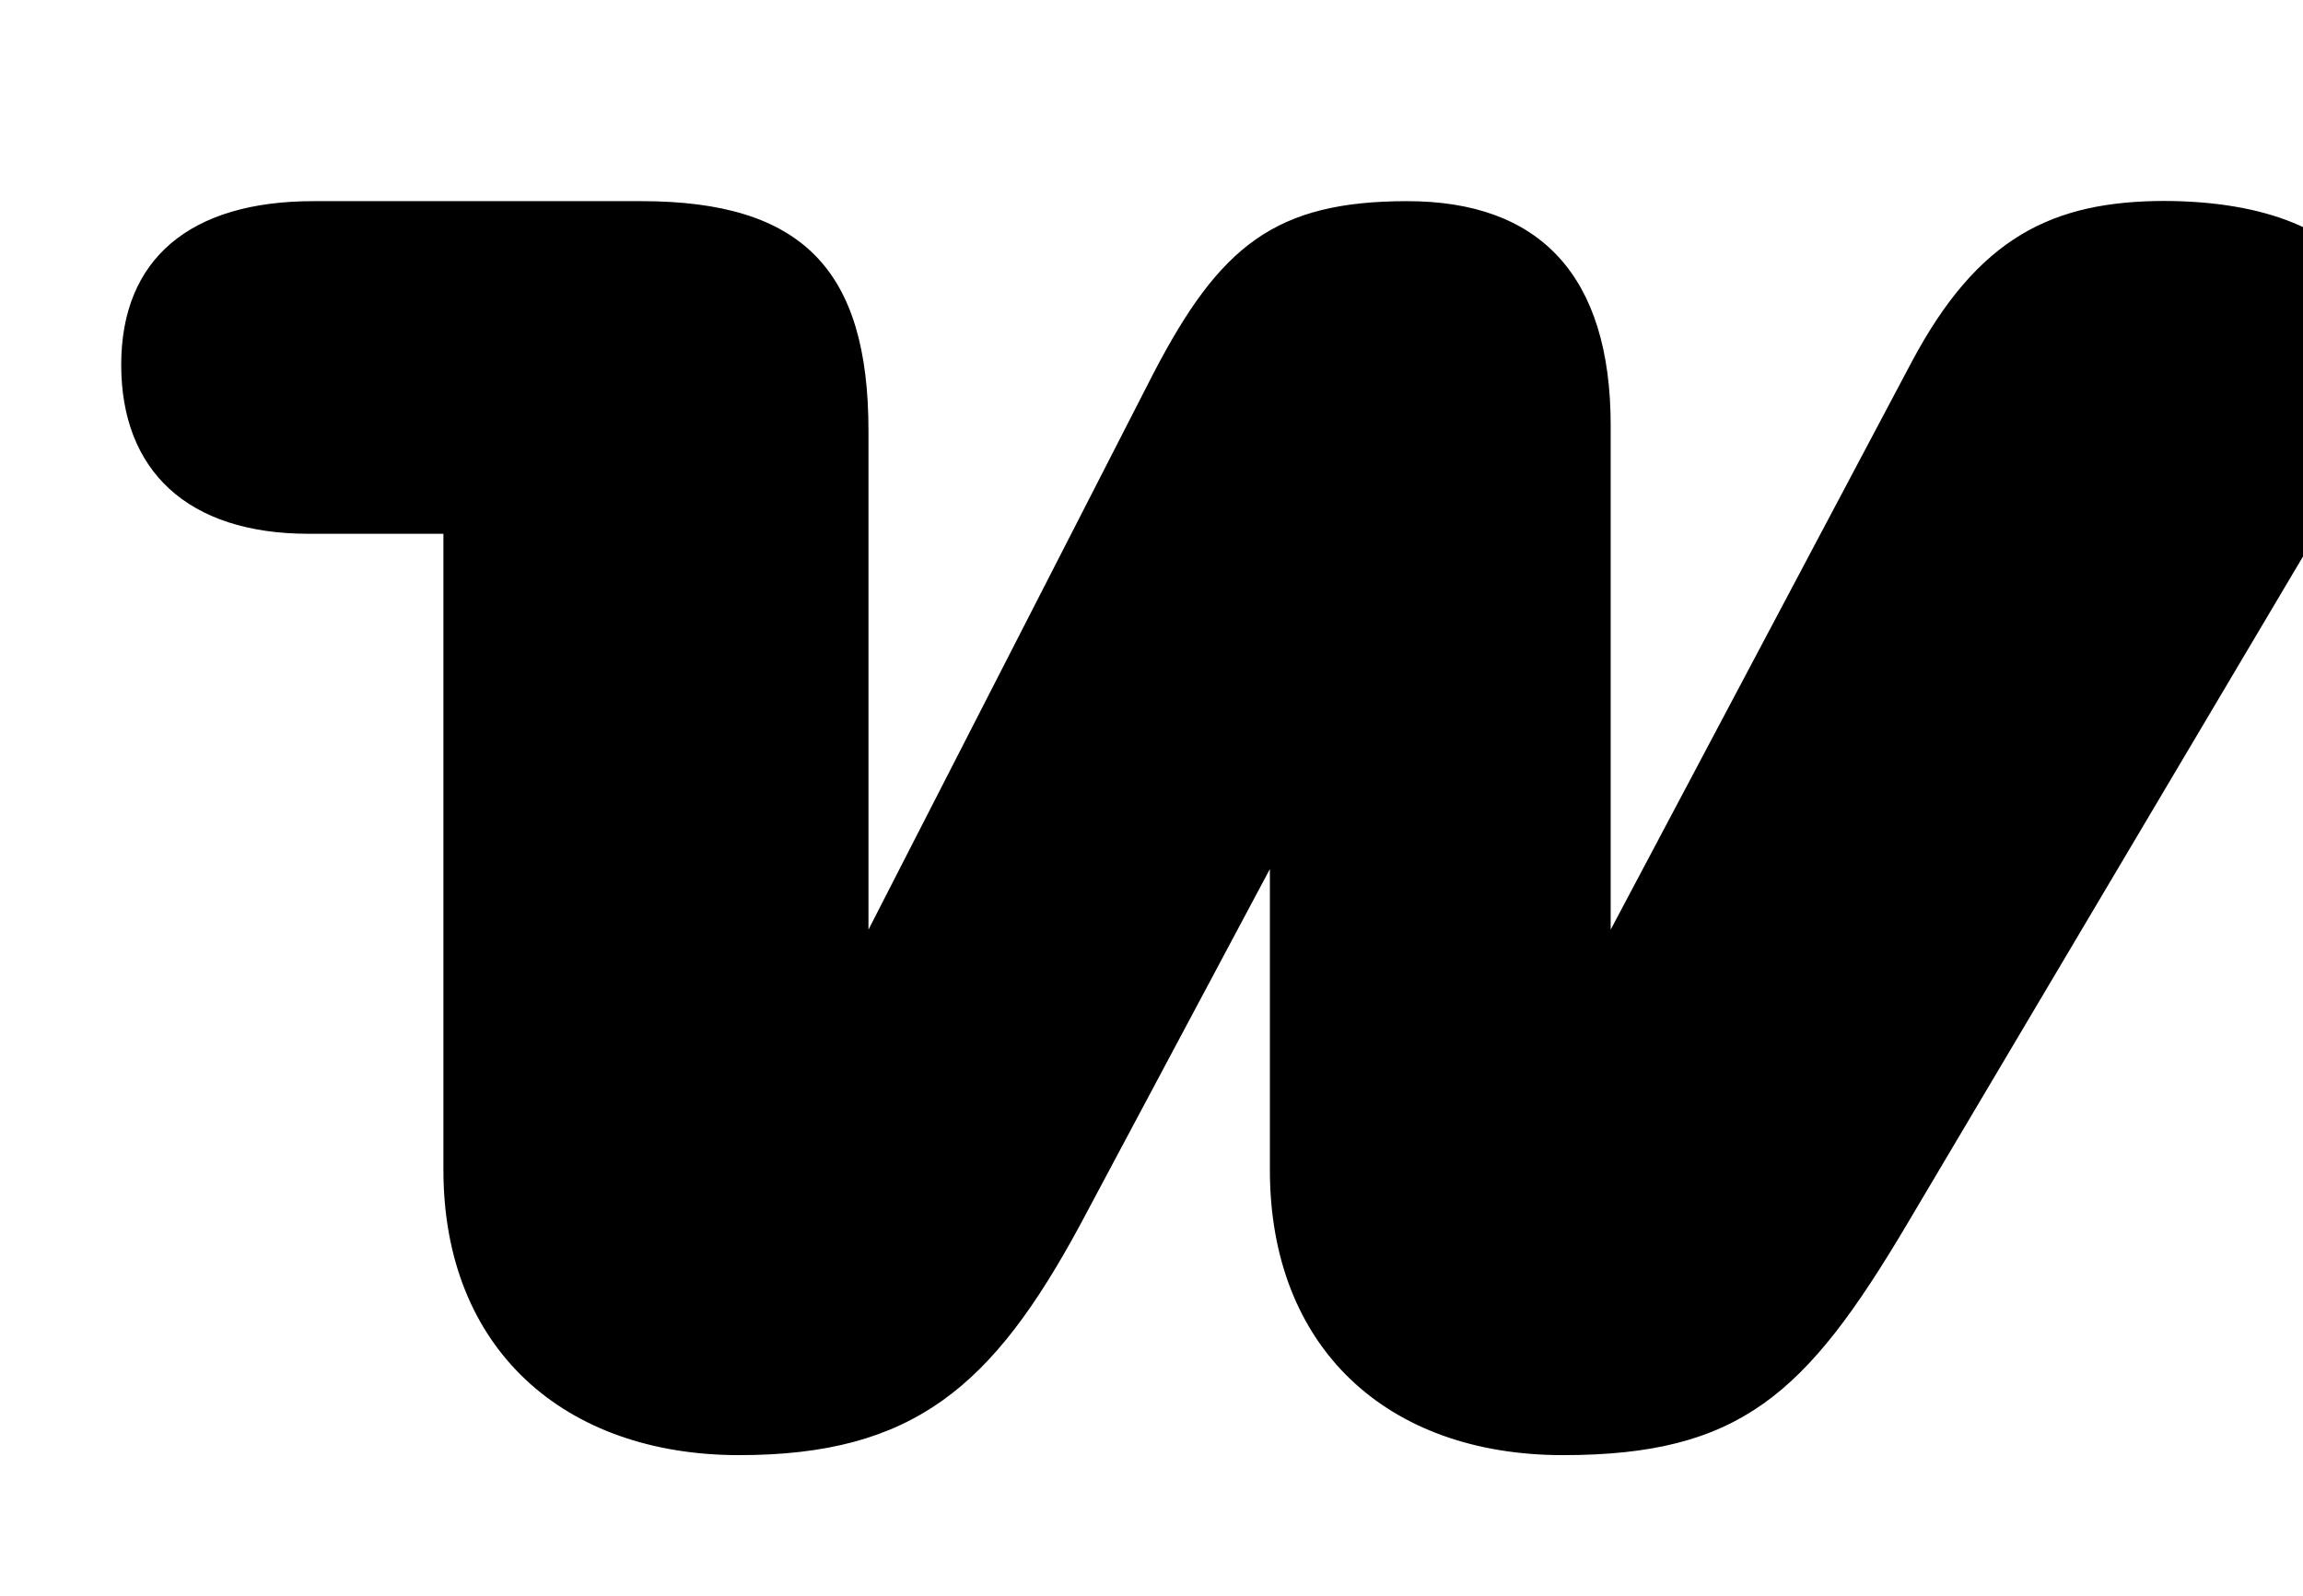
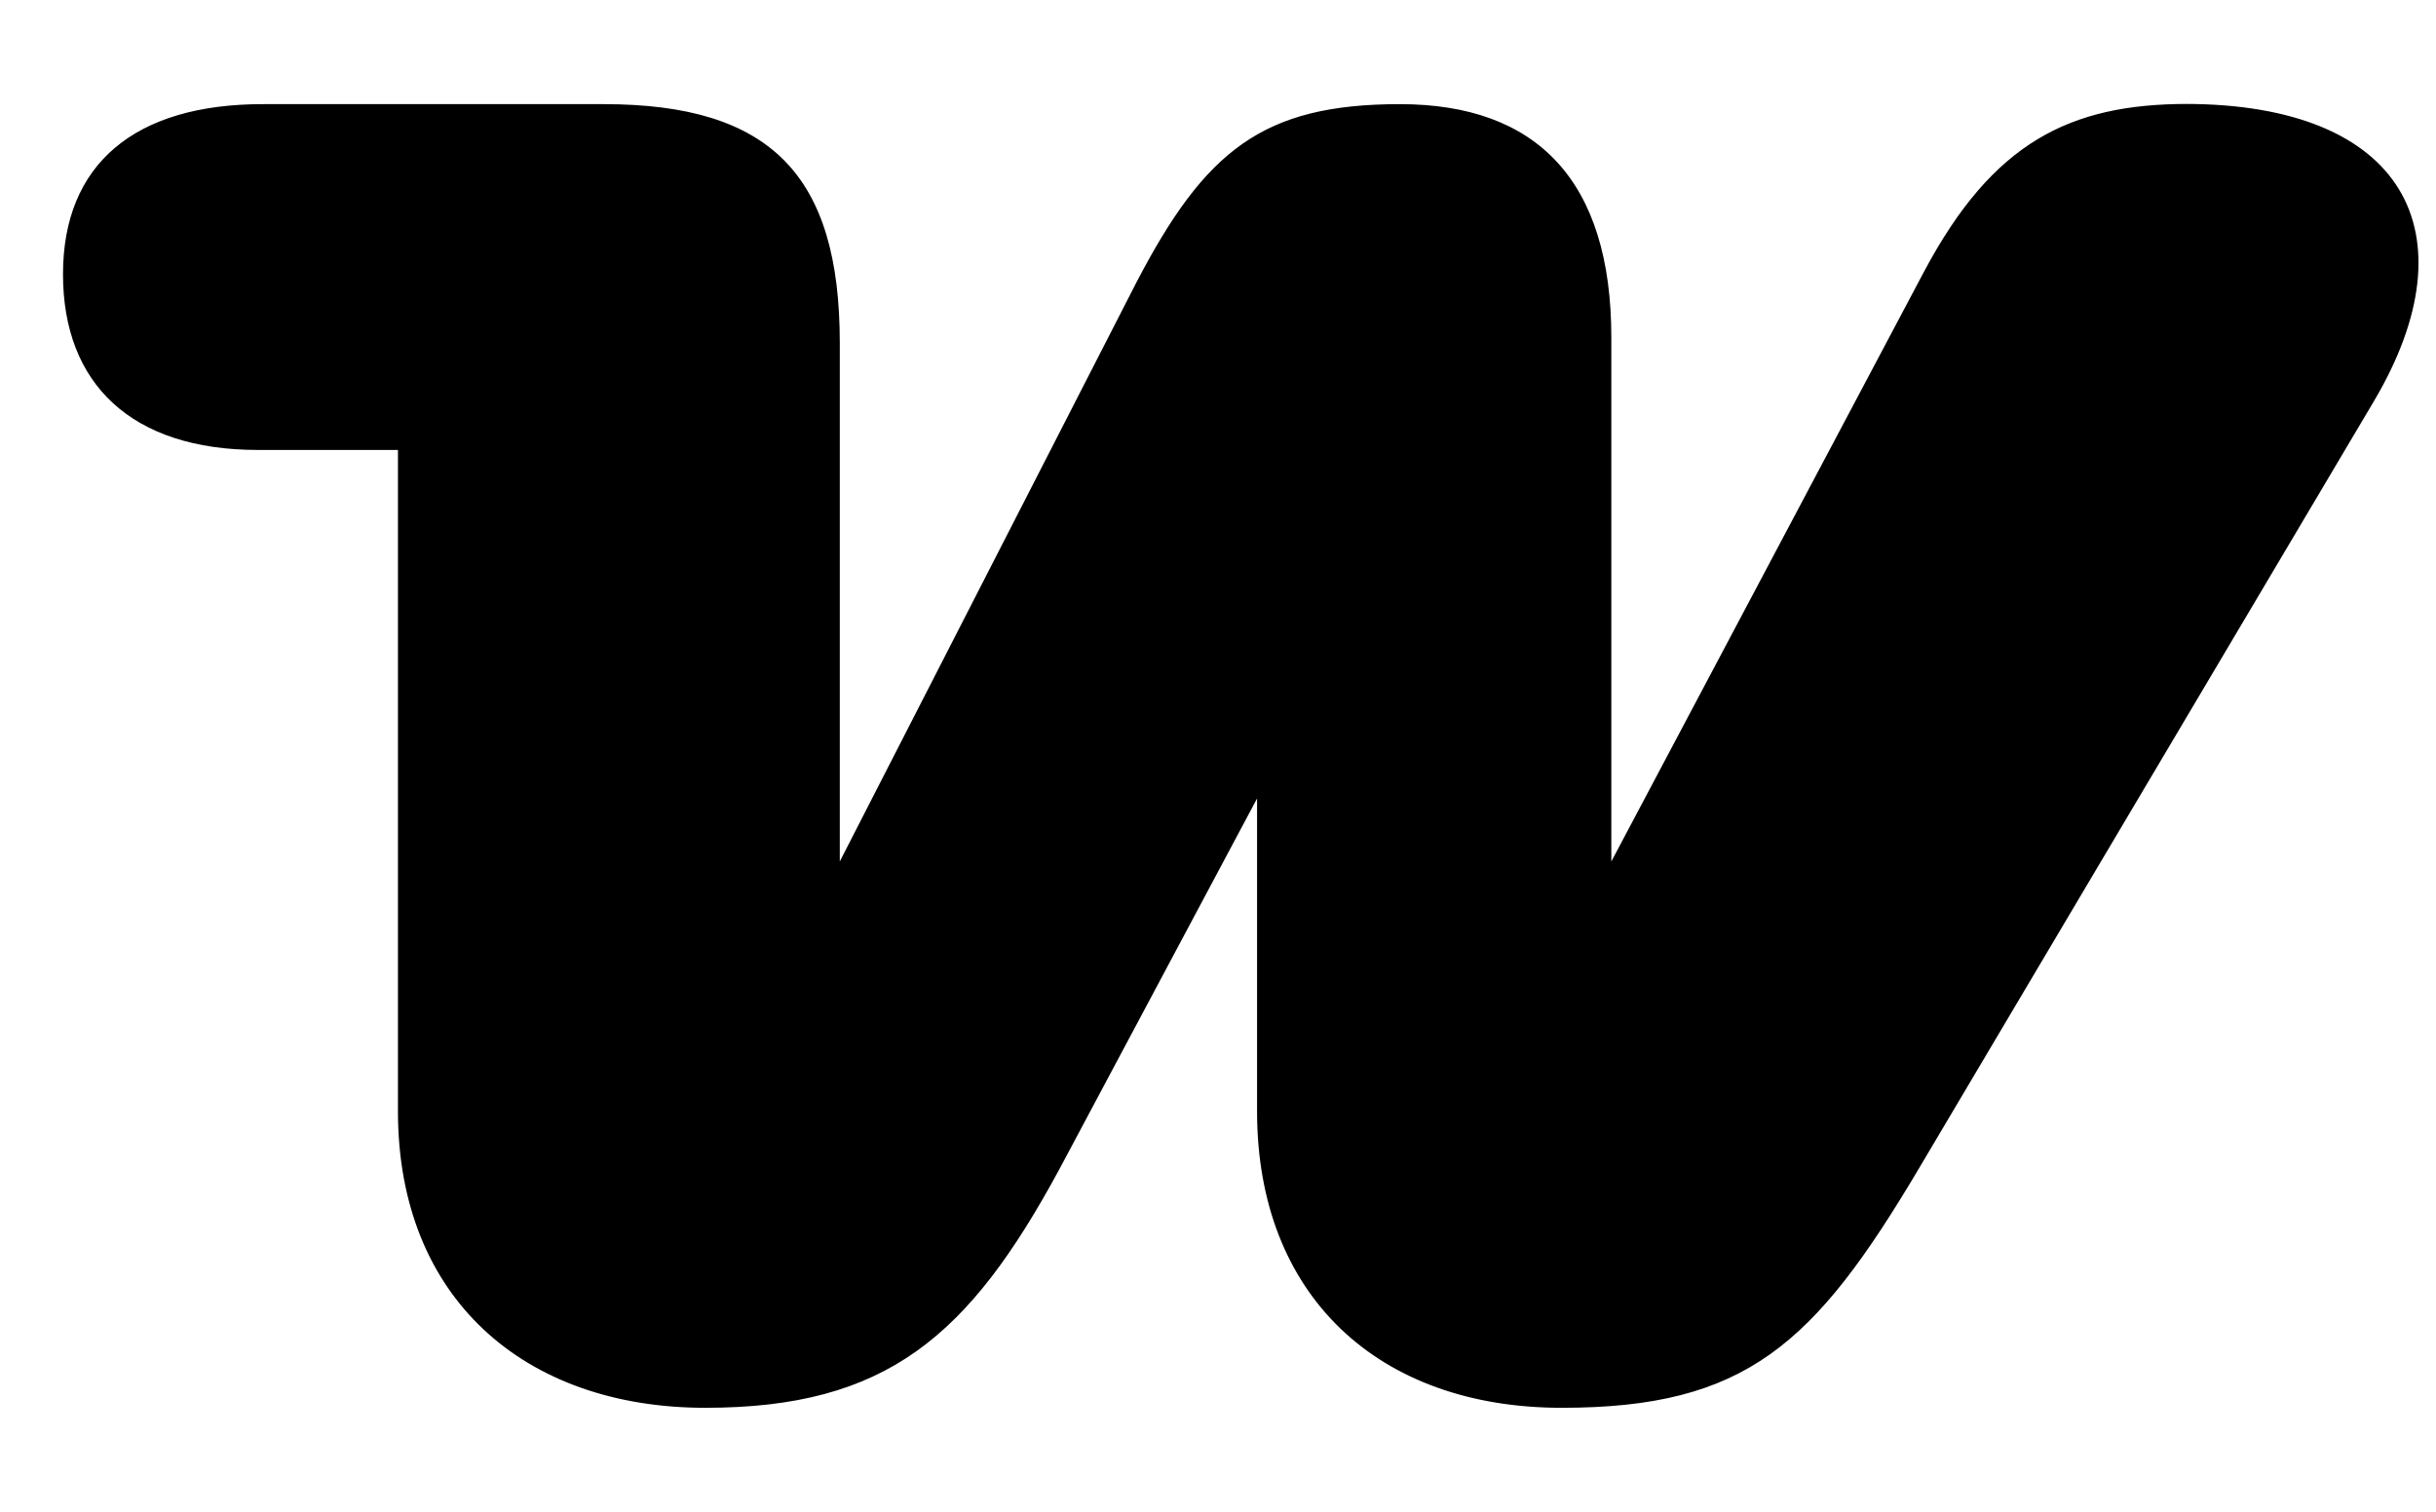
- <svg xmlns="http://www.w3.org/2000/svg" viewBox="-0.6 7.9 11.4 7.9">
+ <svg xmlns="http://www.w3.org/2000/svg" viewBox="-0.3 8.4 11.6 7.2">
  <path d="M10.118 8.895c-.562 0-.928.183-1.255.797l-1.49 2.811v-2.496c0-.745-.353-1.111-1.007-1.111s-.928.222-1.255.85l-1.412 2.757v-2.47c0-.797-.327-1.137-1.124-1.137H.954C.34 8.895 0 9.183 0 9.706s.327.837.928.837h.667v3.15c0 .889.601 1.412 1.464 1.412s1.255-.34 1.686-1.137l.941-1.765v1.49c0 .876.575 1.412 1.451 1.412s1.203-.301 1.699-1.137l2.17-3.66c.471-.798.144-1.413-.901-1.413z" />
</svg>
